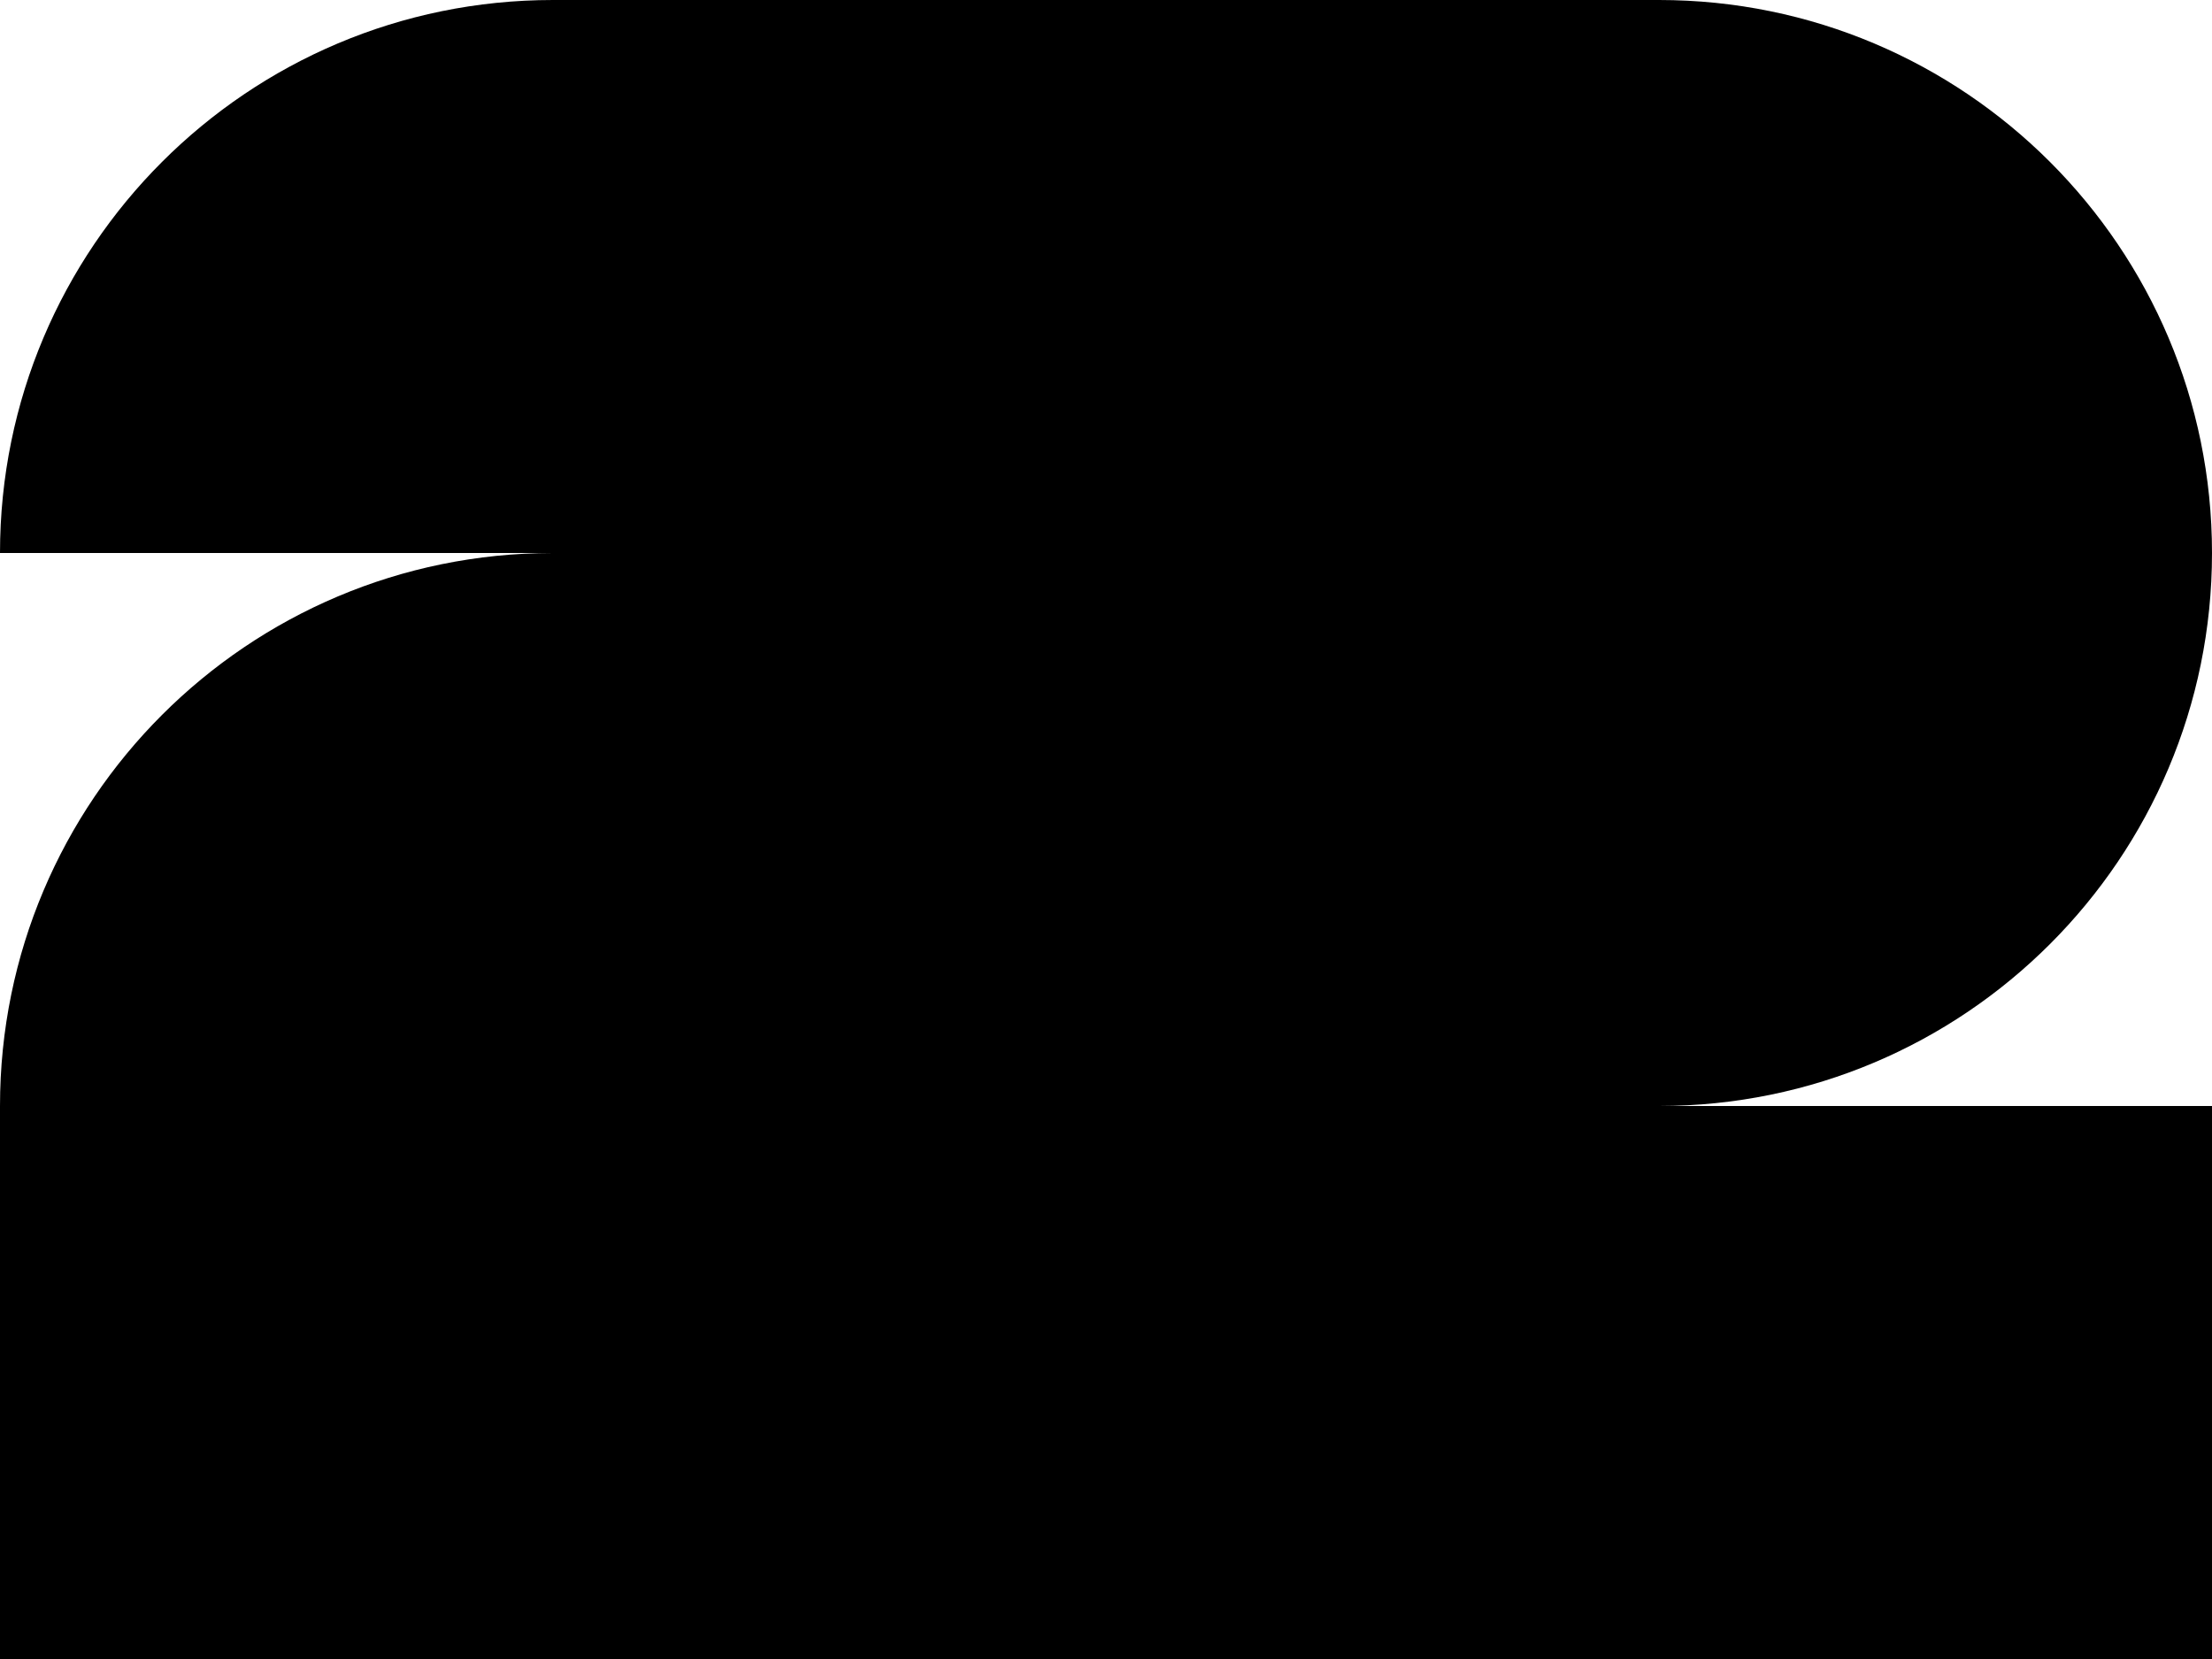
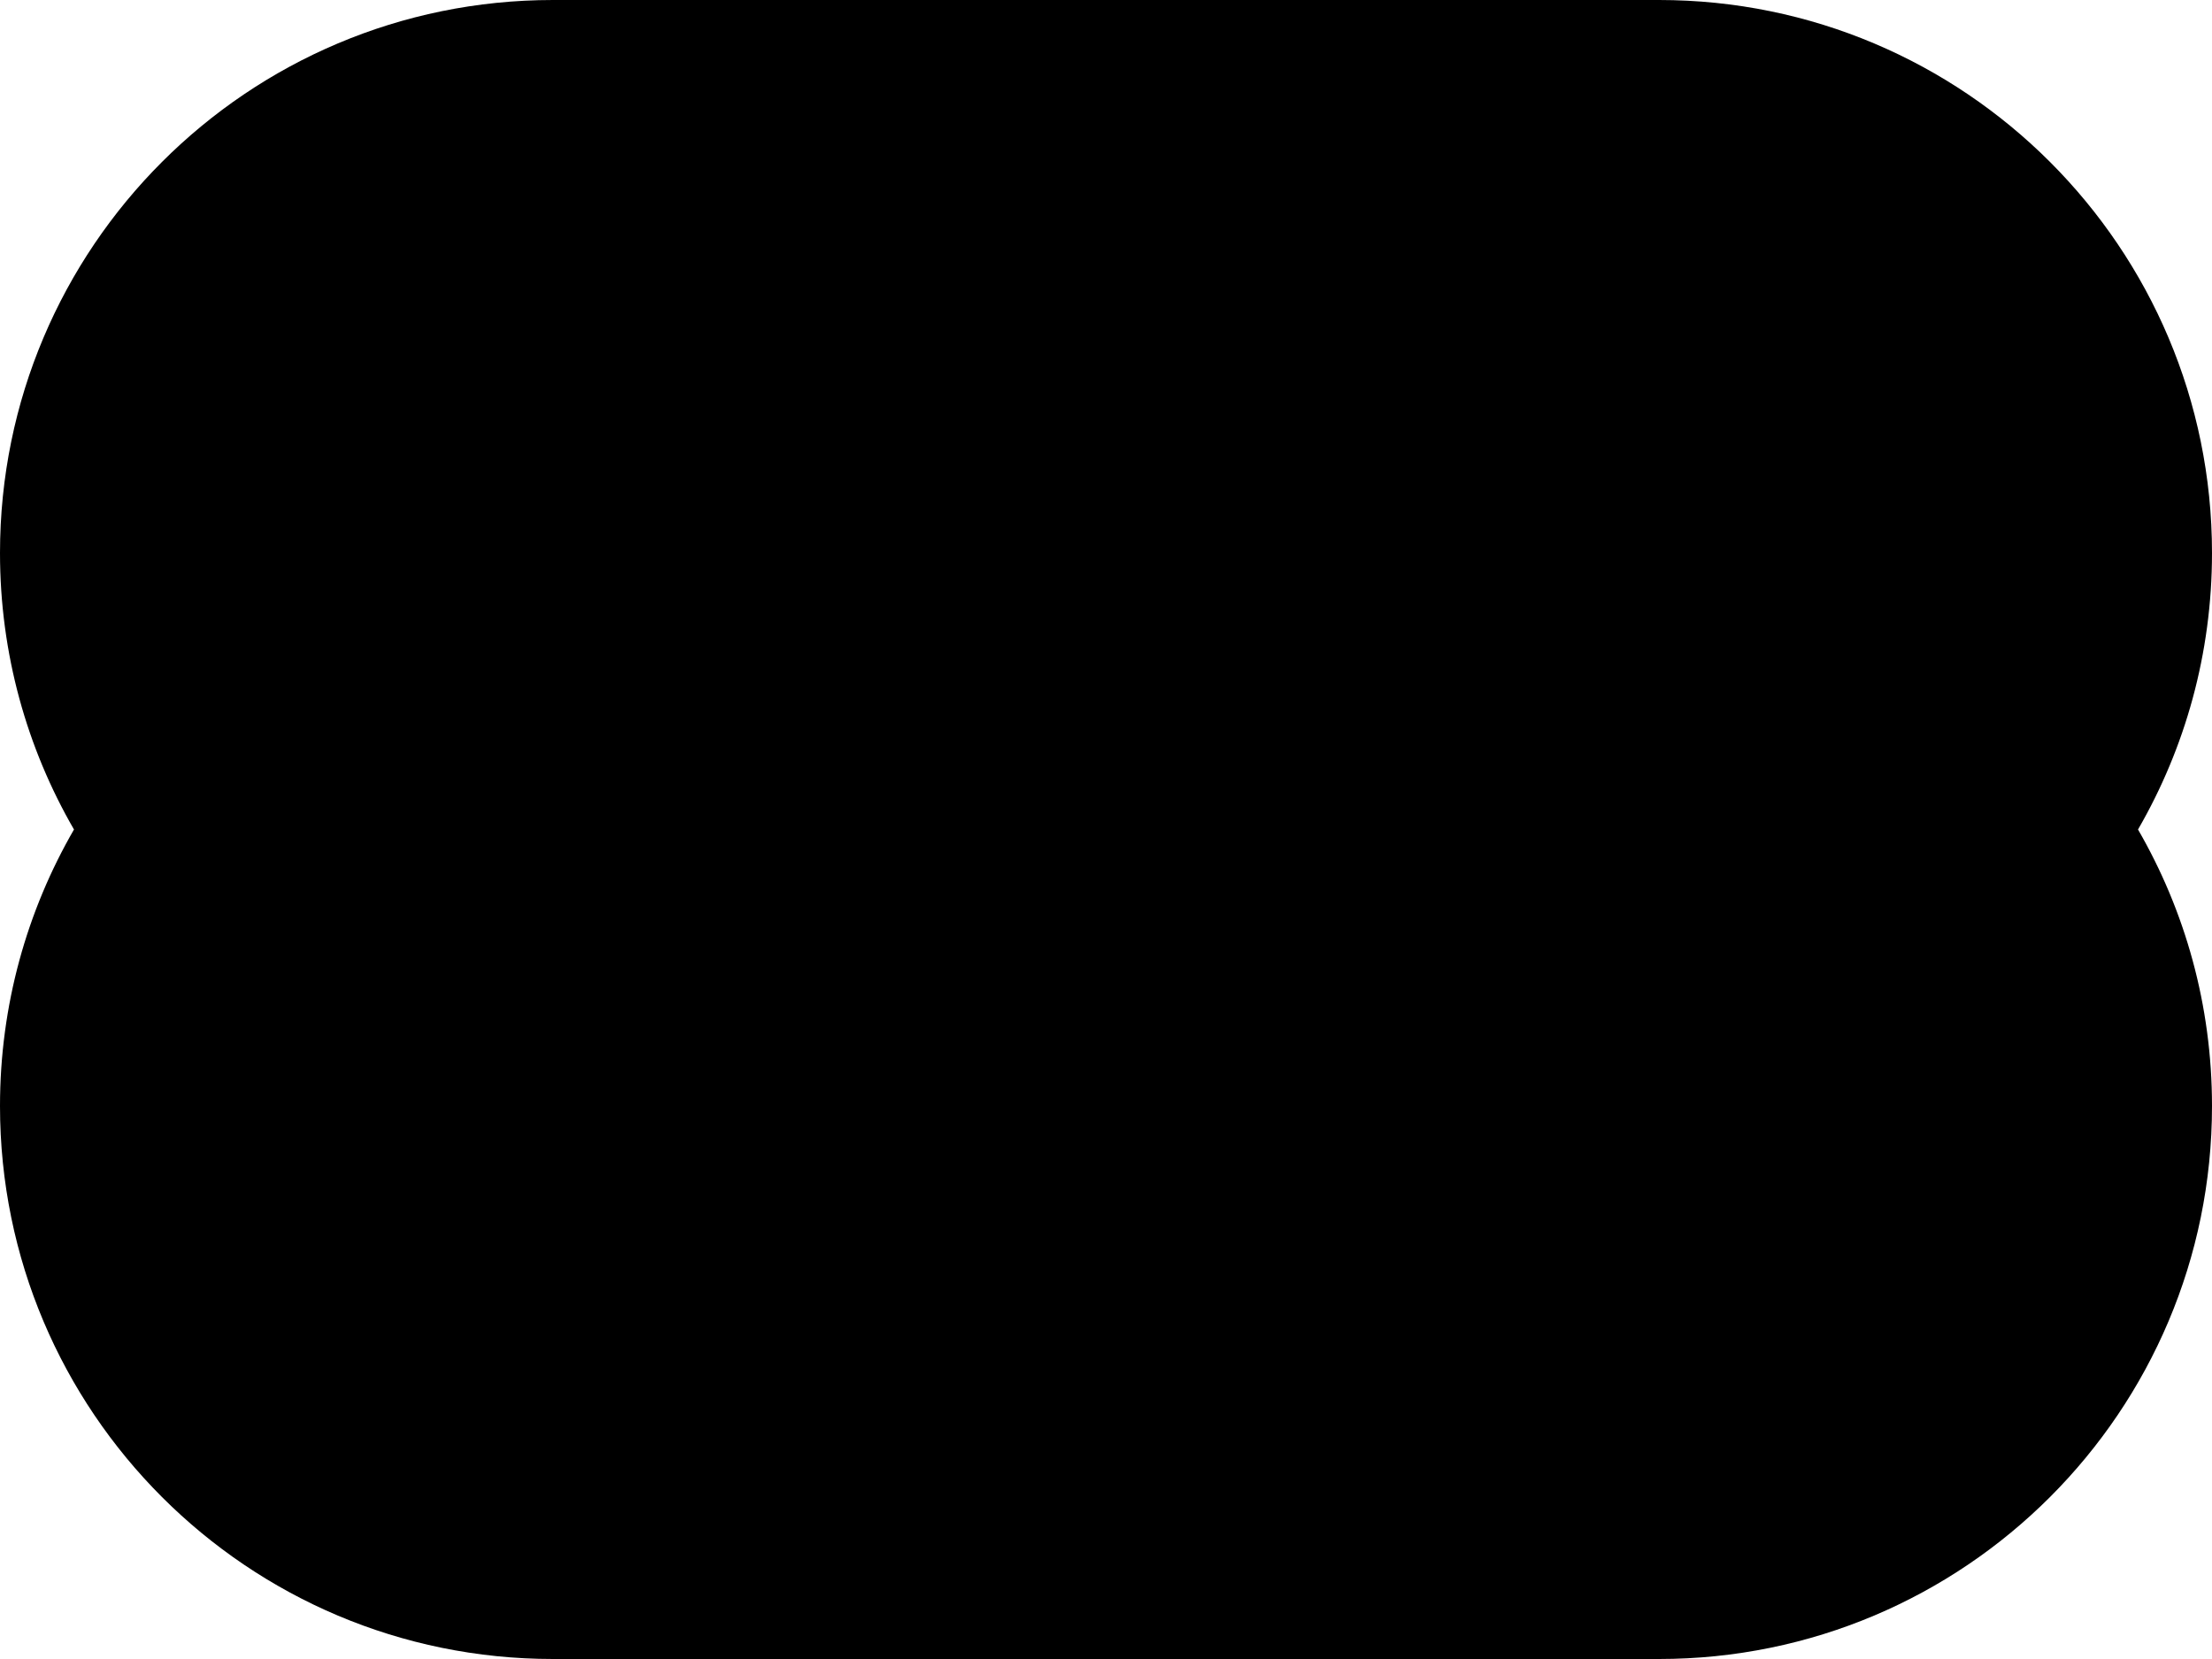
<svg xmlns="http://www.w3.org/2000/svg" width="1000" height="750" viewBox="0 0 1000 750" fill="none">
-   <path d="M750 0C888.071 0 1000 111.929 1000 250C1000 388.071 888.071 500 750 500H1000V750H0V500C0 361.929 111.929 250 250 250H0C0 111.929 111.929 0 250 0H750Z" fill="black" />
+   <path d="M750 0C888.071 0 1000 111.929 1000 250C1000 295.536 987.824 338.228 966.553 375C987.824 411.772 1000 454.464 1000 500C1000 638.071 888.071 750 750 750H250C111.929 750 0 638.071 0 500C0 454.464 12.175 411.772 33.446 375C12.175 338.228 0 295.536 0 250C0 111.929 111.929 0 250 0H750Z" fill="black" />
</svg>
